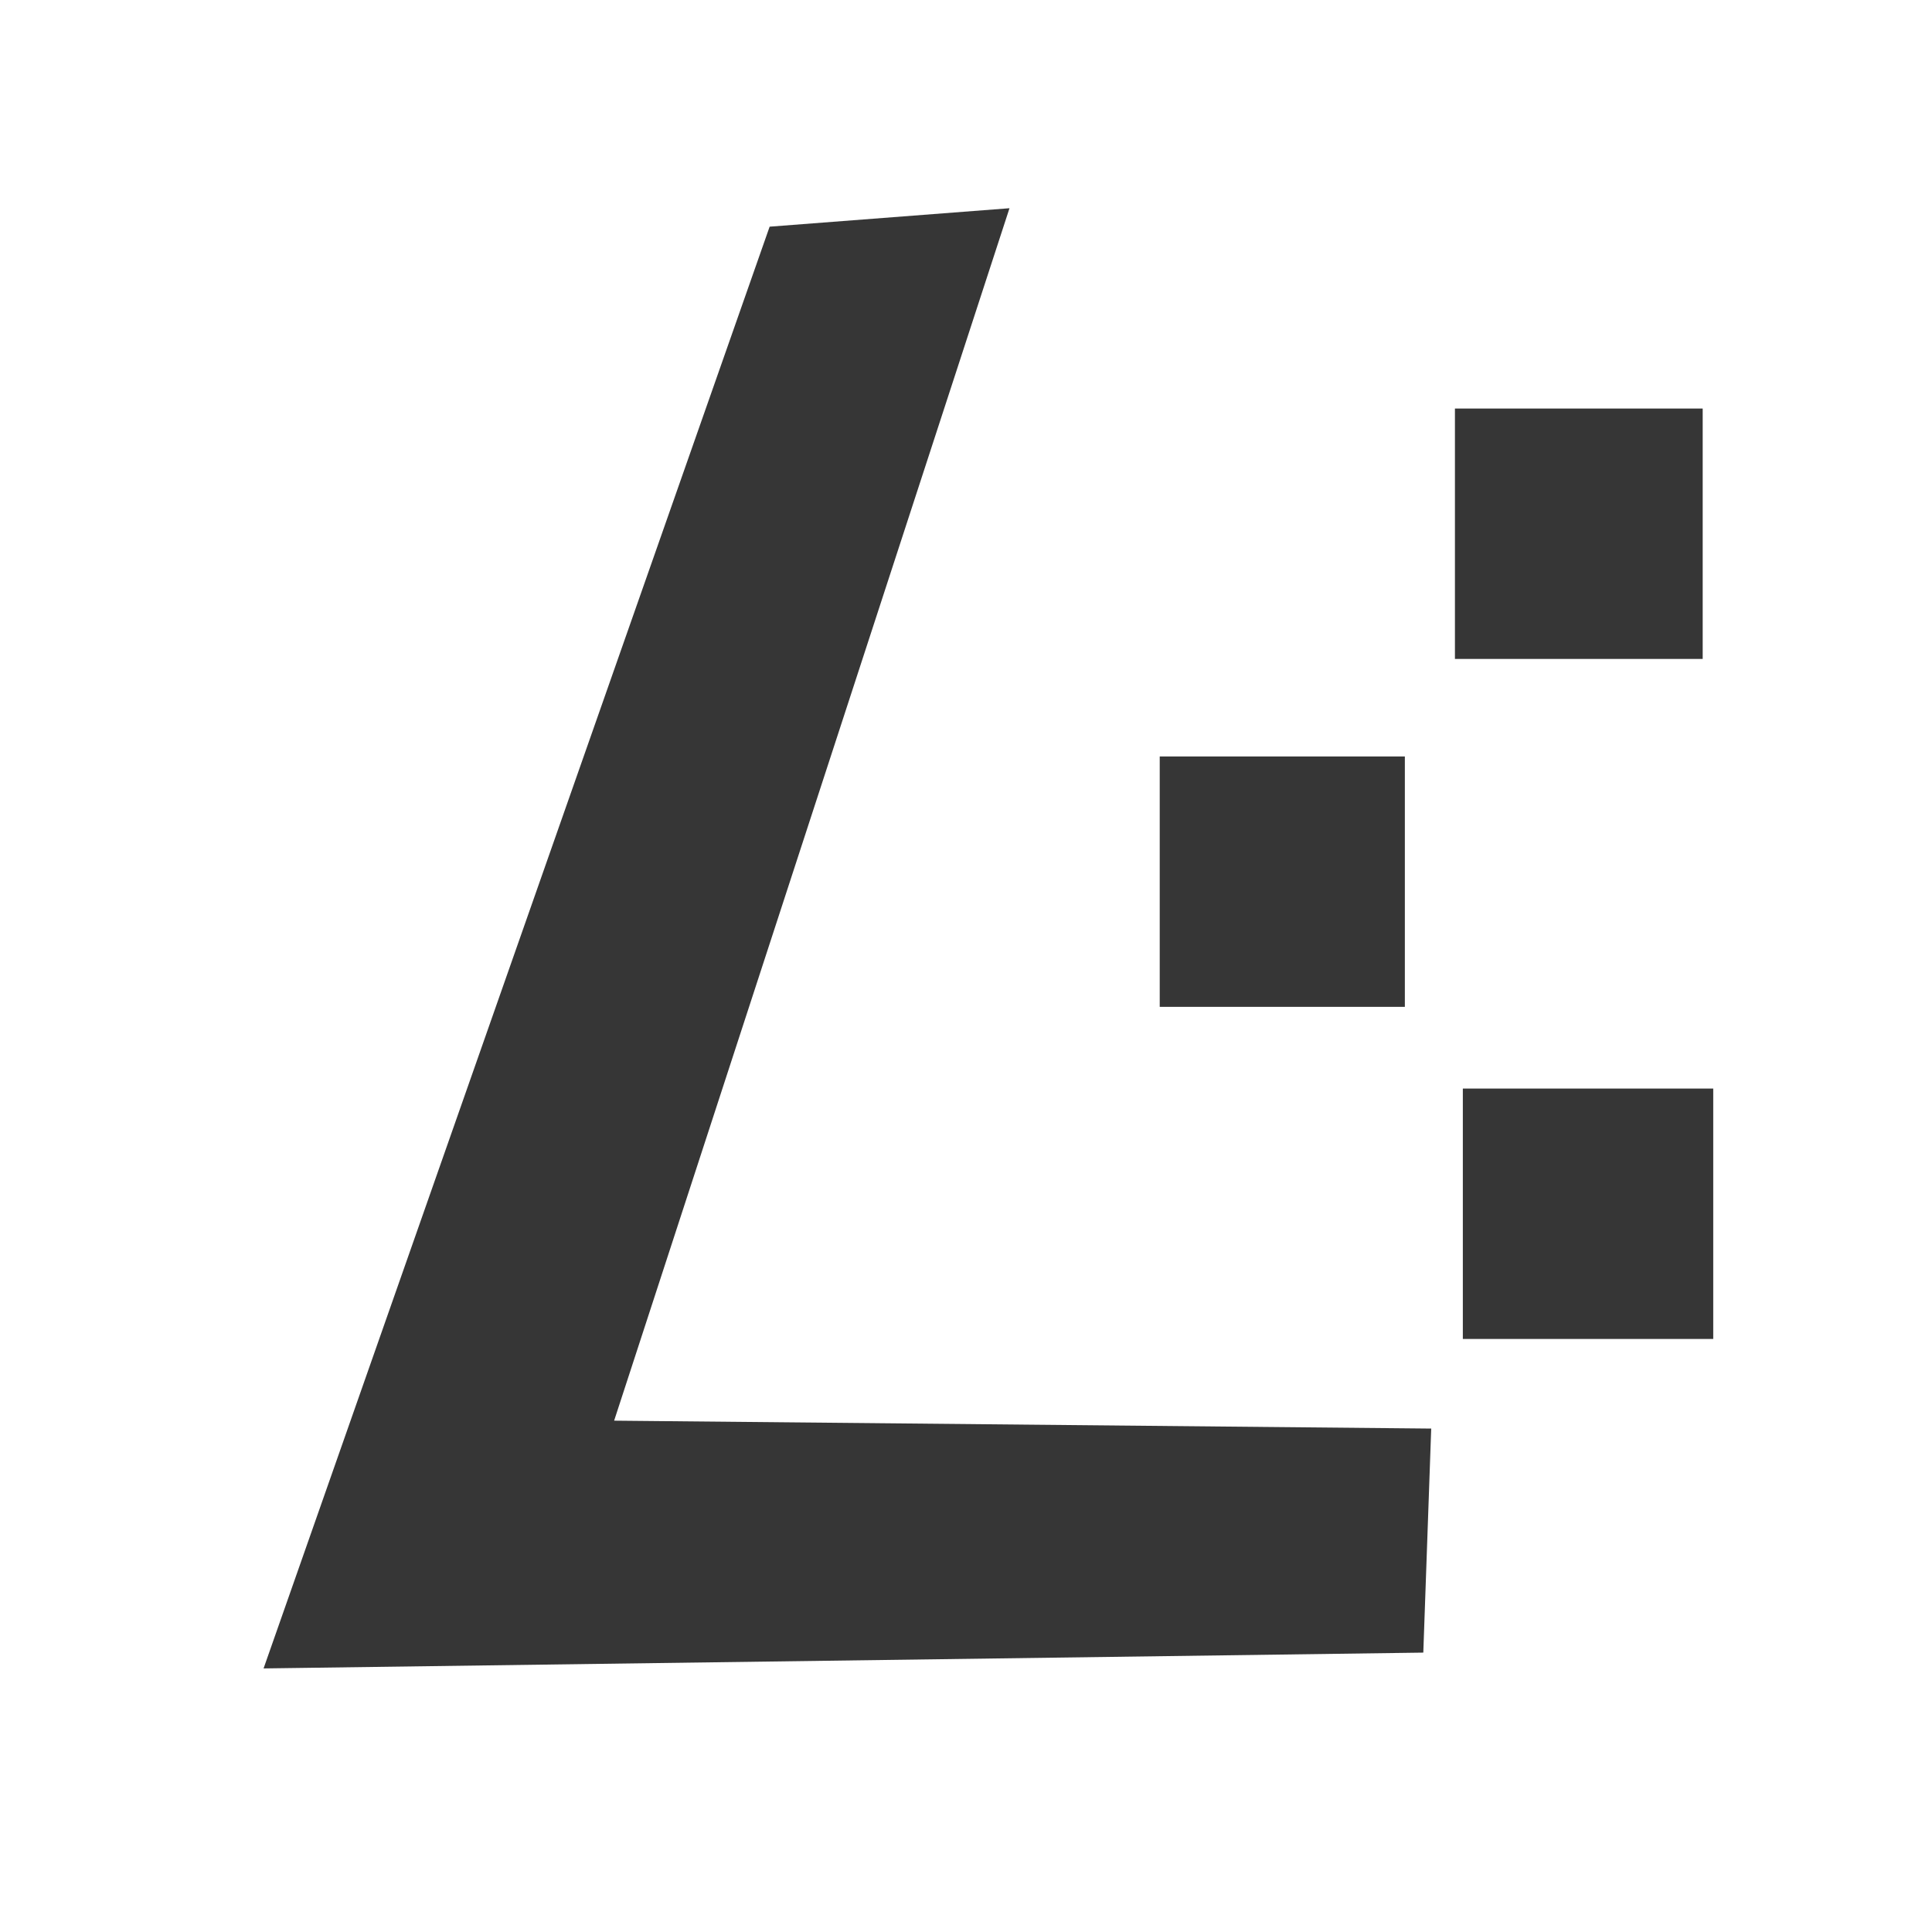
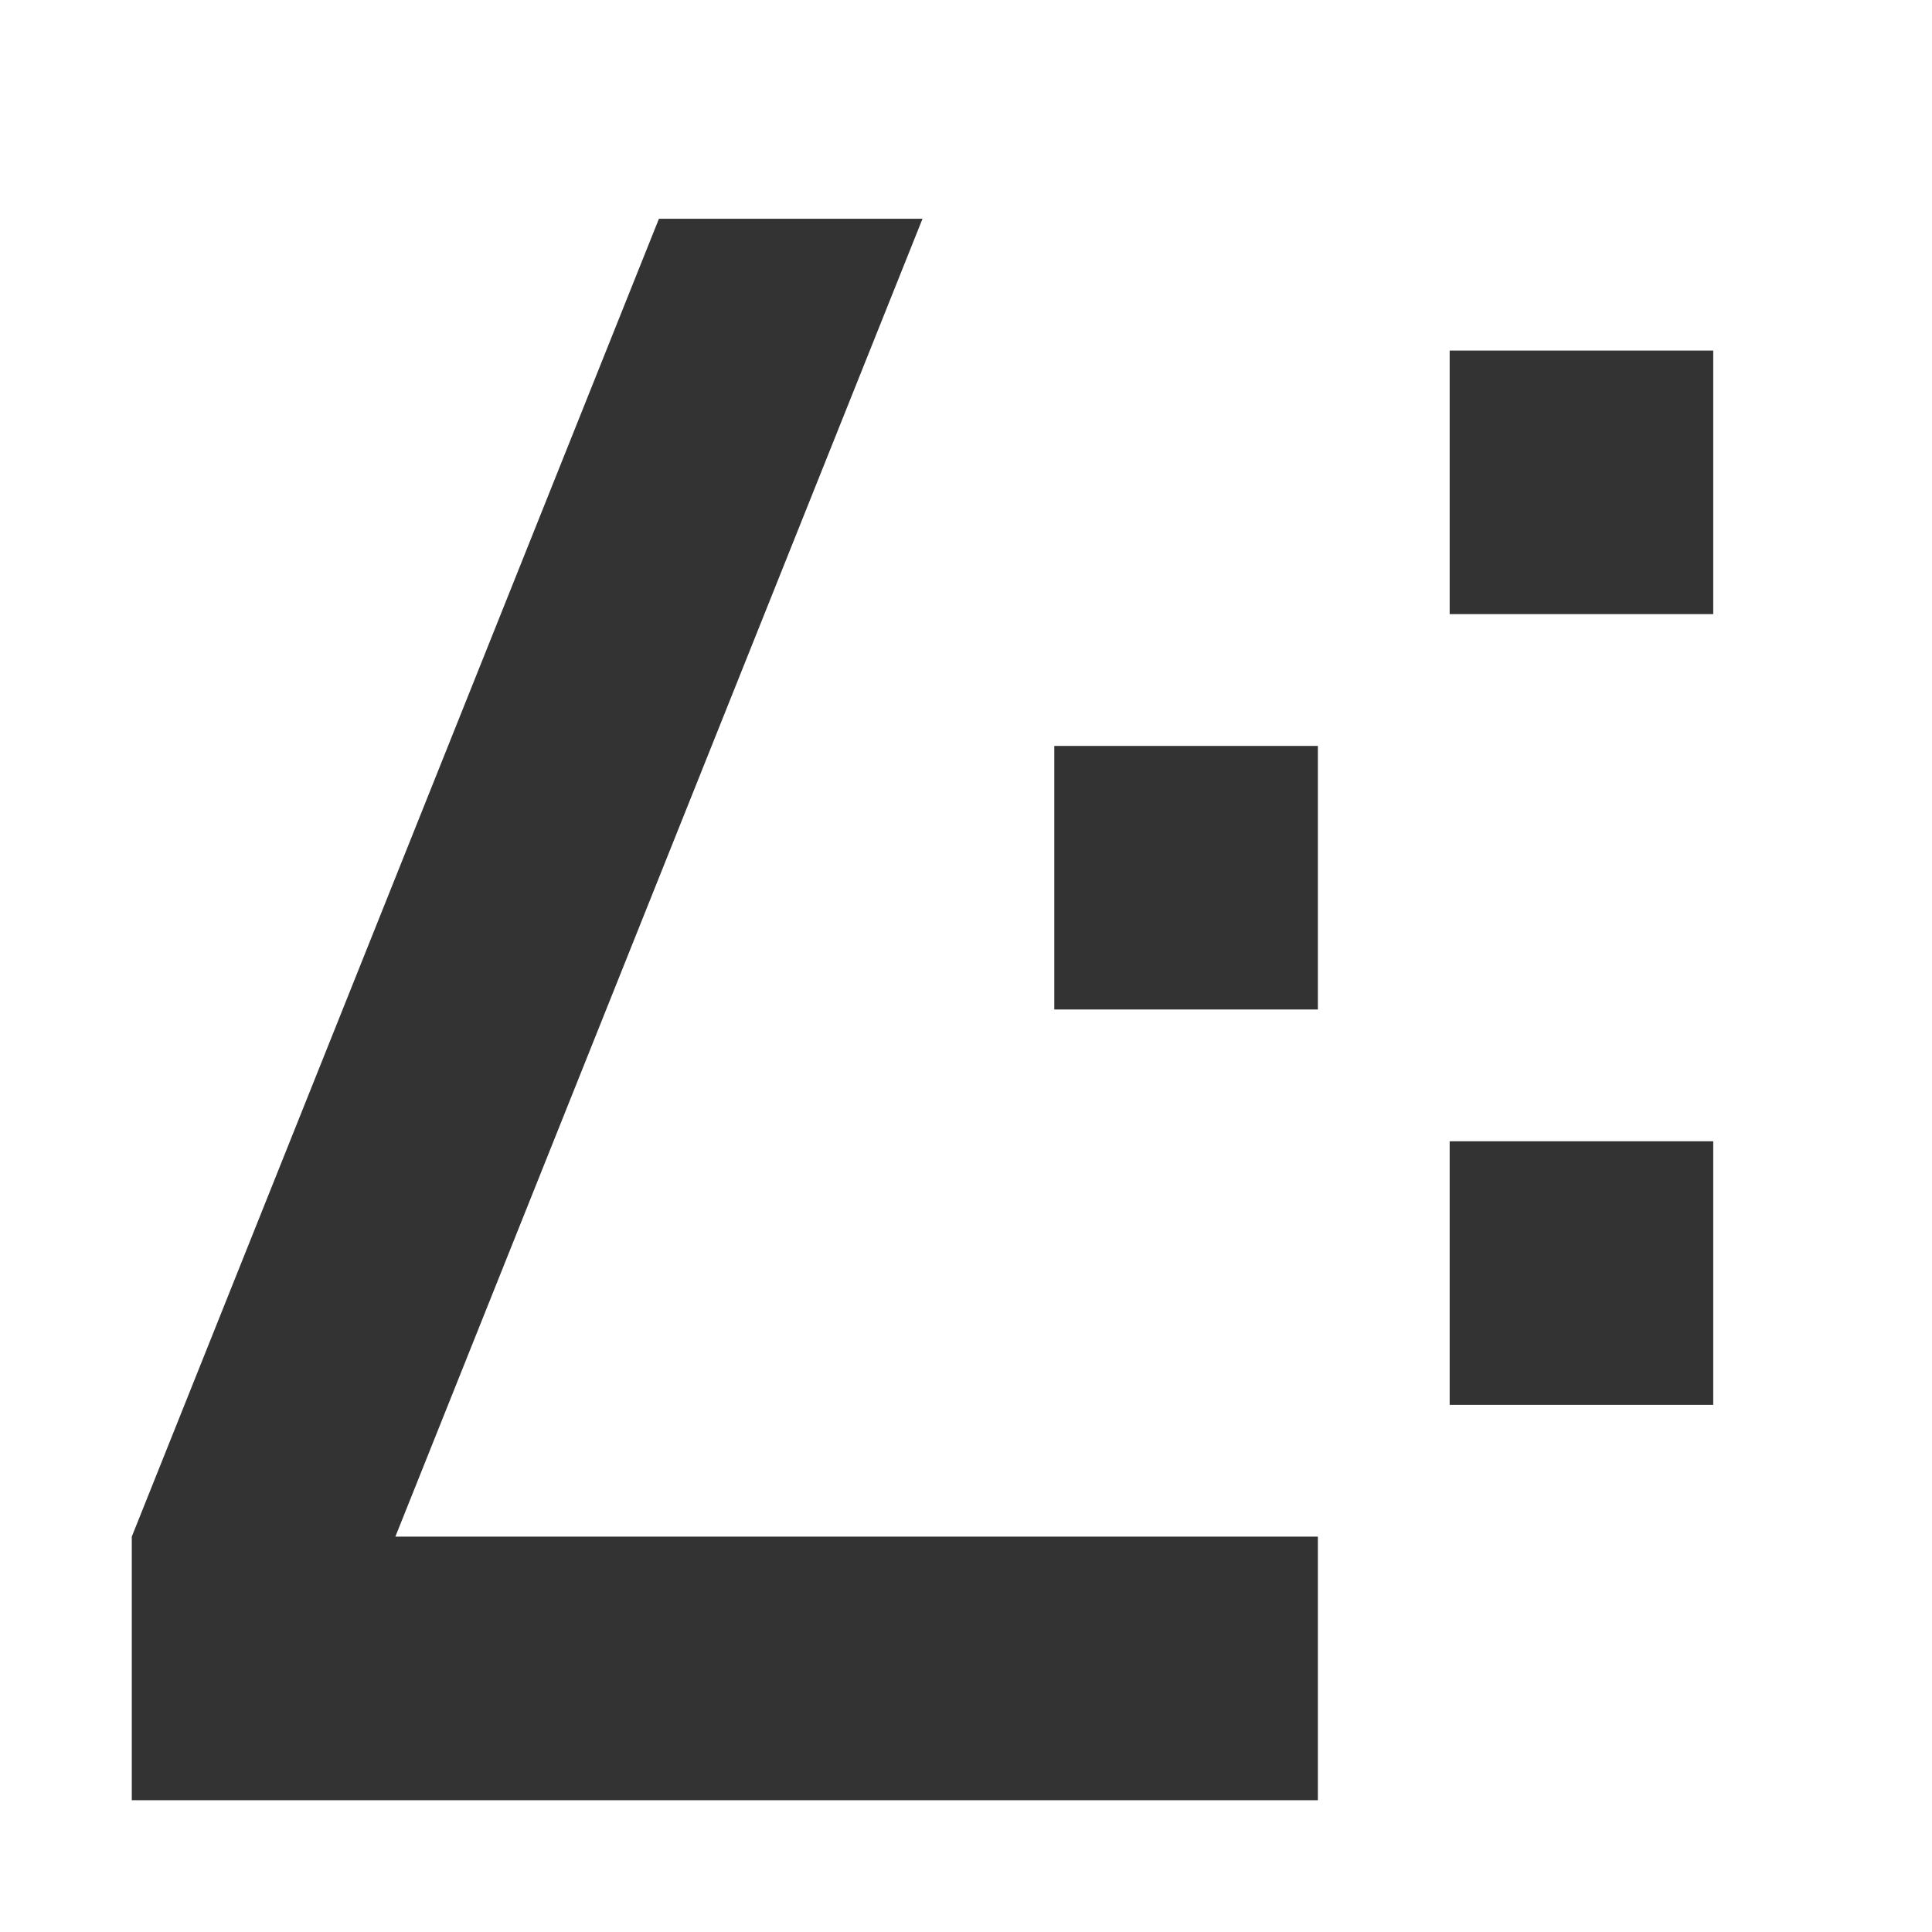
<svg xmlns="http://www.w3.org/2000/svg" width="73.3" height="73.3">
-   <path fill="#363636" fill-rule="evenodd" d="M29.2 8.6L10 63.3l44-.6.3-8.5-31-.3 15-46z" />
-   <path fill="#363636" d="M55.5 41.3H65v9.5h-9.5zM44 28.7h9.3v9.5H44zm11.2-13.2h9.4V25h-9.4z" />
+   <path fill="#333" fill-rule="evenodd" d="M55 13.3v10h10v-10zm-15 15v10h10v-10zm15 15v10h10v-10z" />
+   <path fill="#333" fill-rule="evenodd" d="M35 8.3l-20 50h35v10H5v-10l20-50z" />
</svg>
